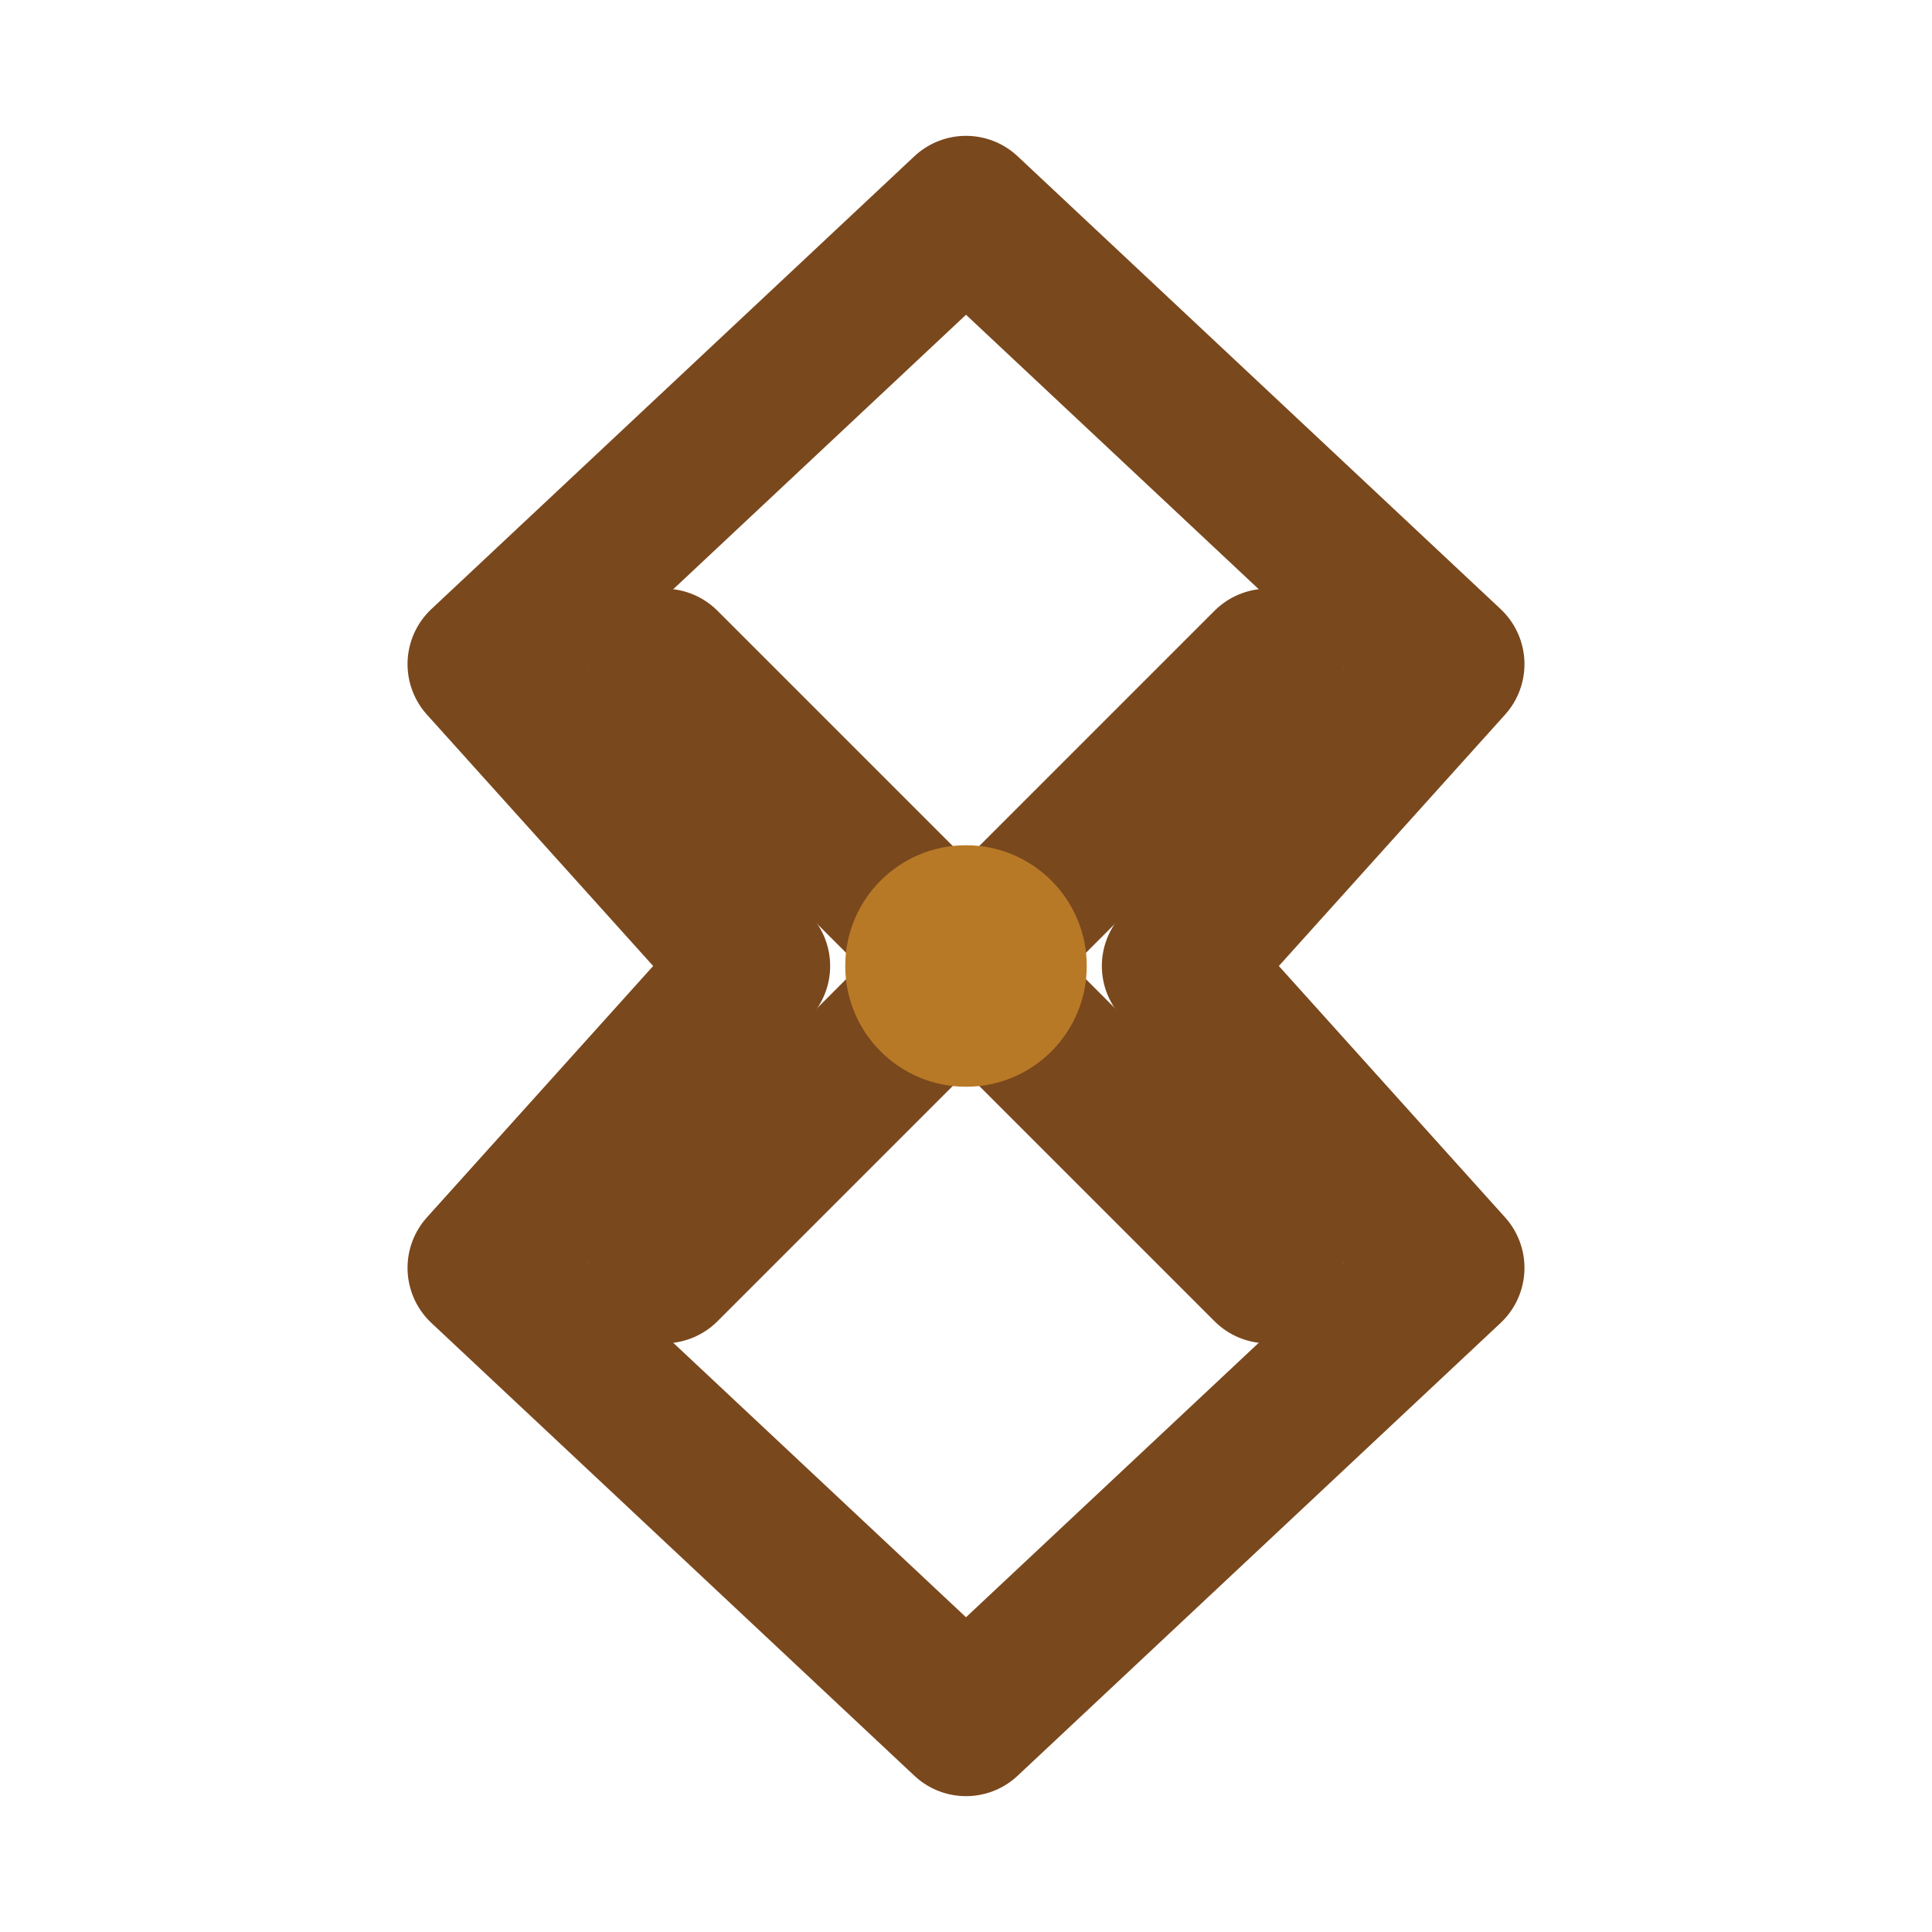
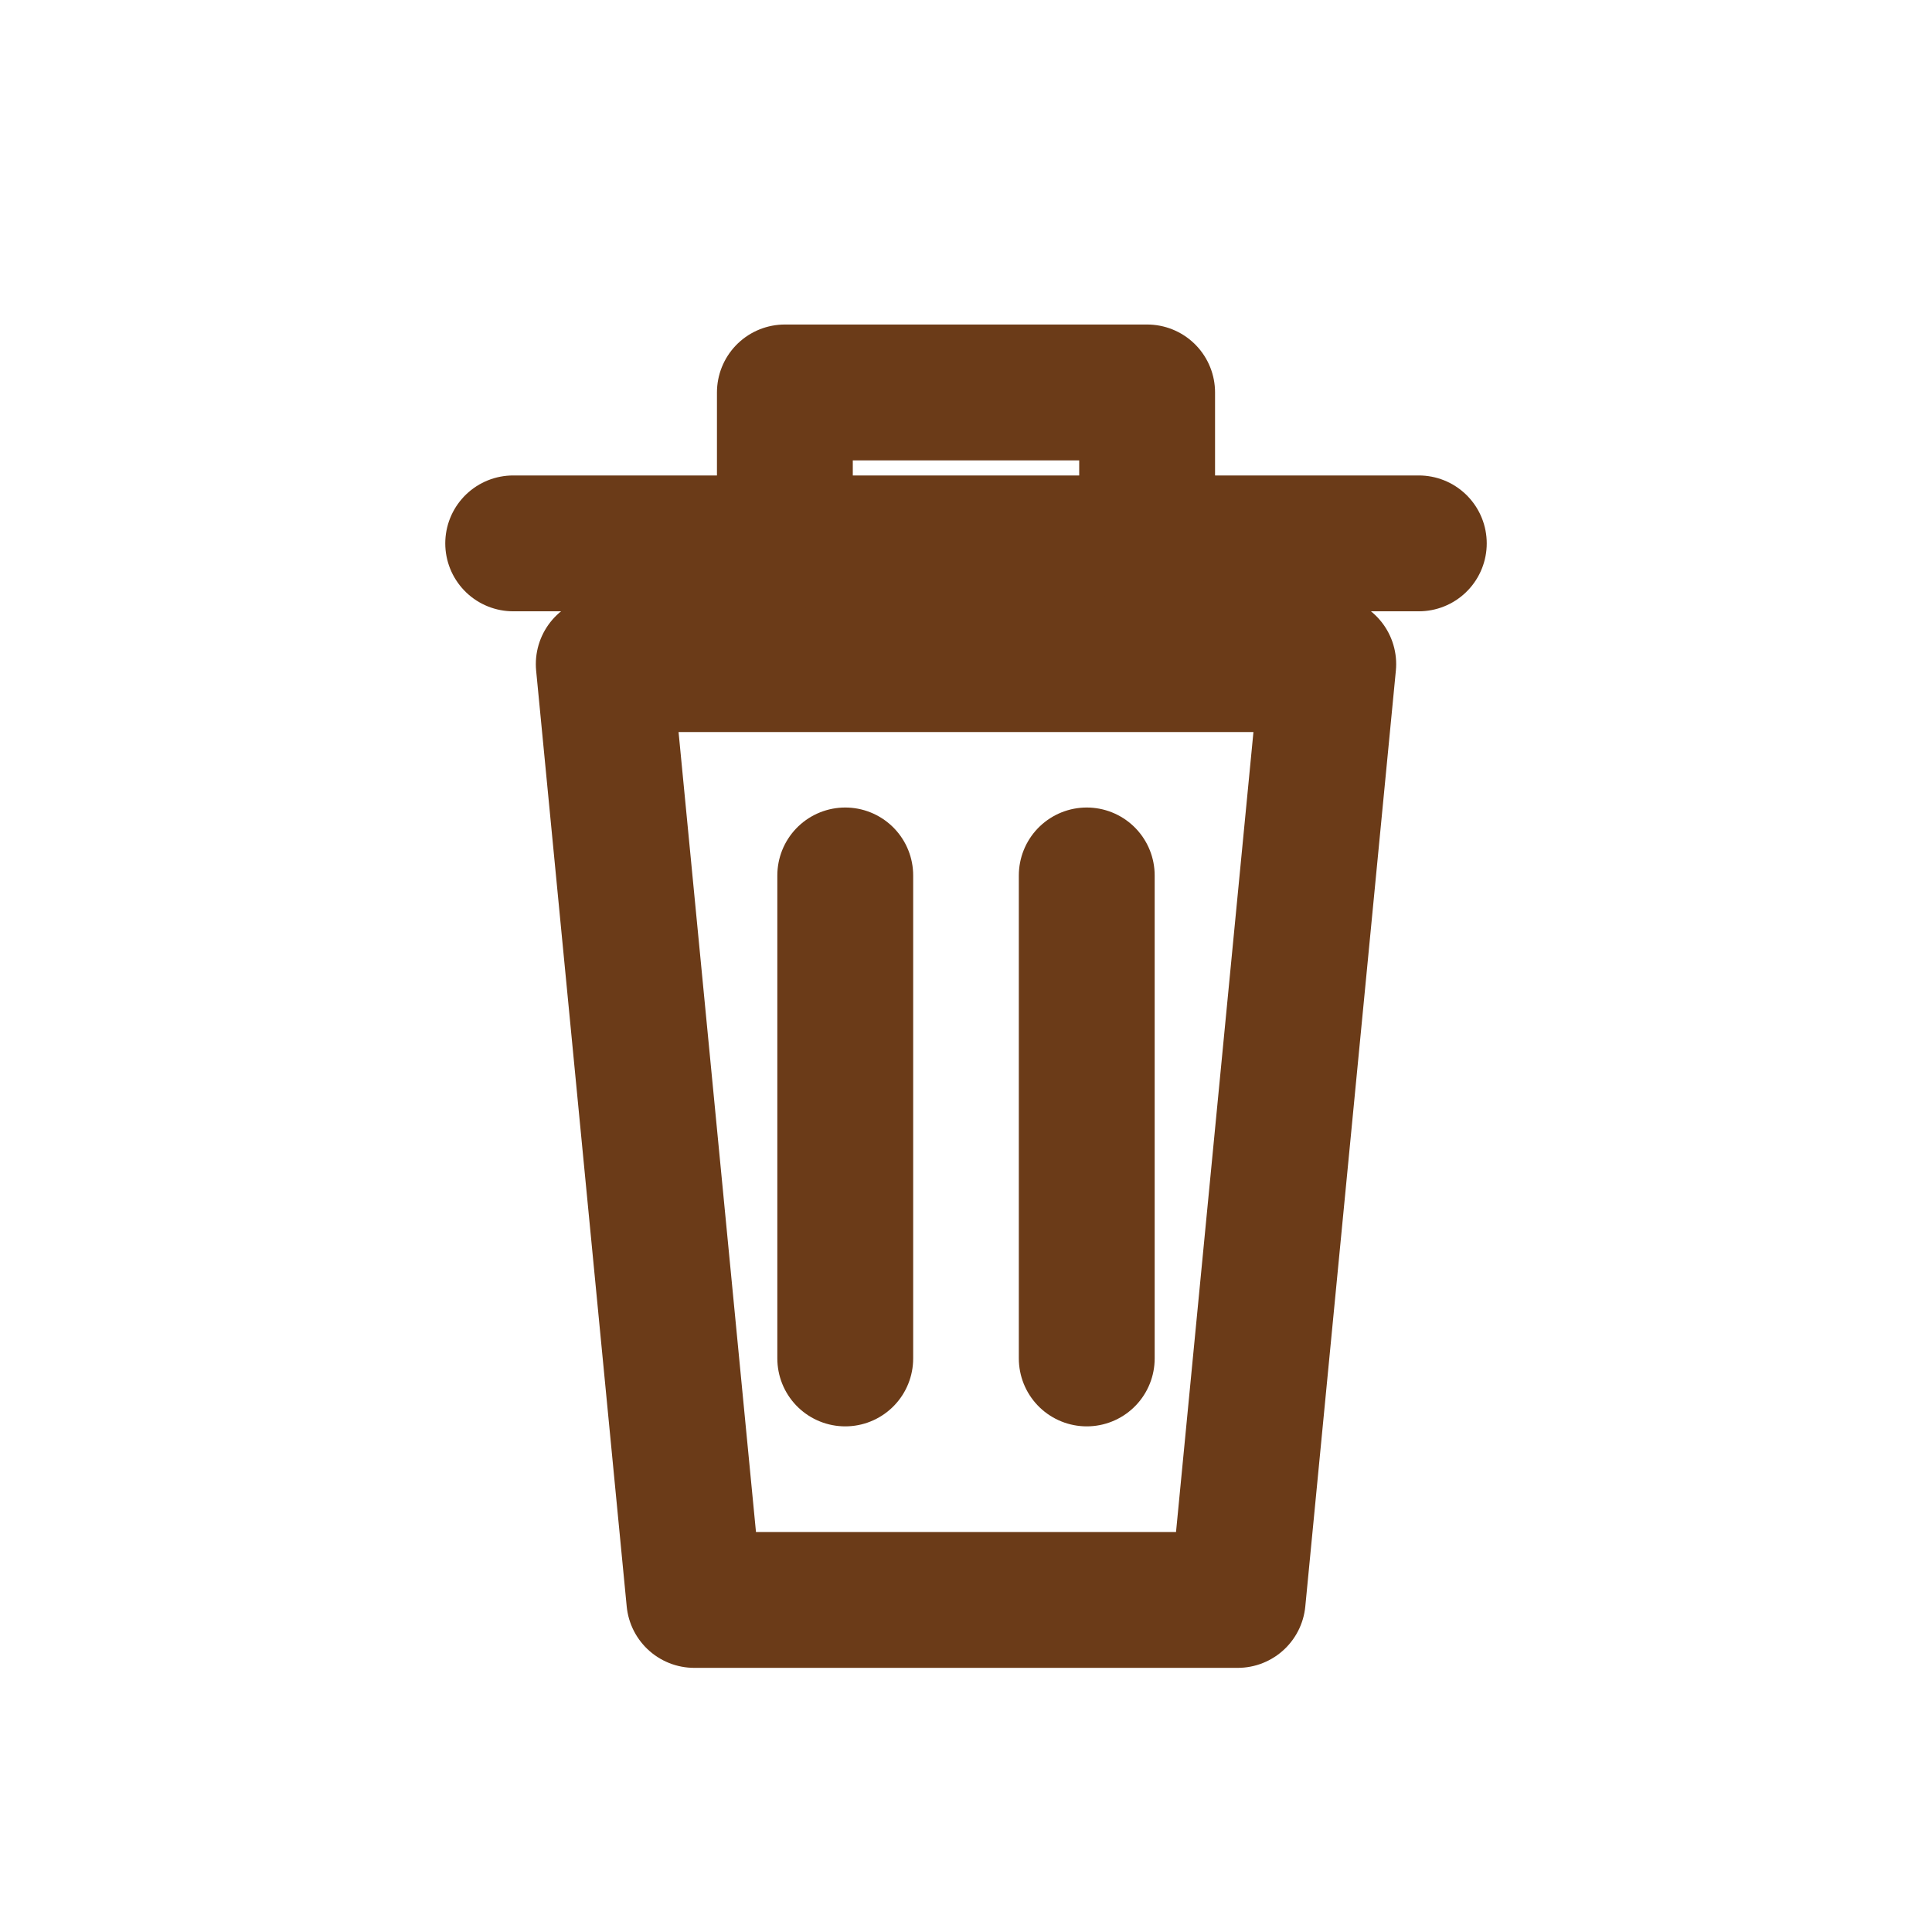
<svg xmlns="http://www.w3.org/2000/svg" viewBox="0 0 64 64">
-   <g fill="none" stroke="#7a481d" stroke-width="5" stroke-linecap="round" stroke-linejoin="round">
-     <path d="M32 7 48 22 39 32 48 42 32 57 16 42 25 32 16 22Z" />
-     <path d="m22 22 20 20M42 22 22 42" />
+   <g fill="none" stroke="#6b3b18" stroke-width="4.5" stroke-linecap="round" stroke-linejoin="round">
+     <path d="M20 22h24l-3 31H23z" />
+     <path d="M17 18h30" />
+     <path d="M26 18v-5h12v5" />
+     <path d="M28 29v16M36 29v16" />
  </g>
-   <circle cx="32" cy="32" r="4" fill="#b87927" />
</svg>
